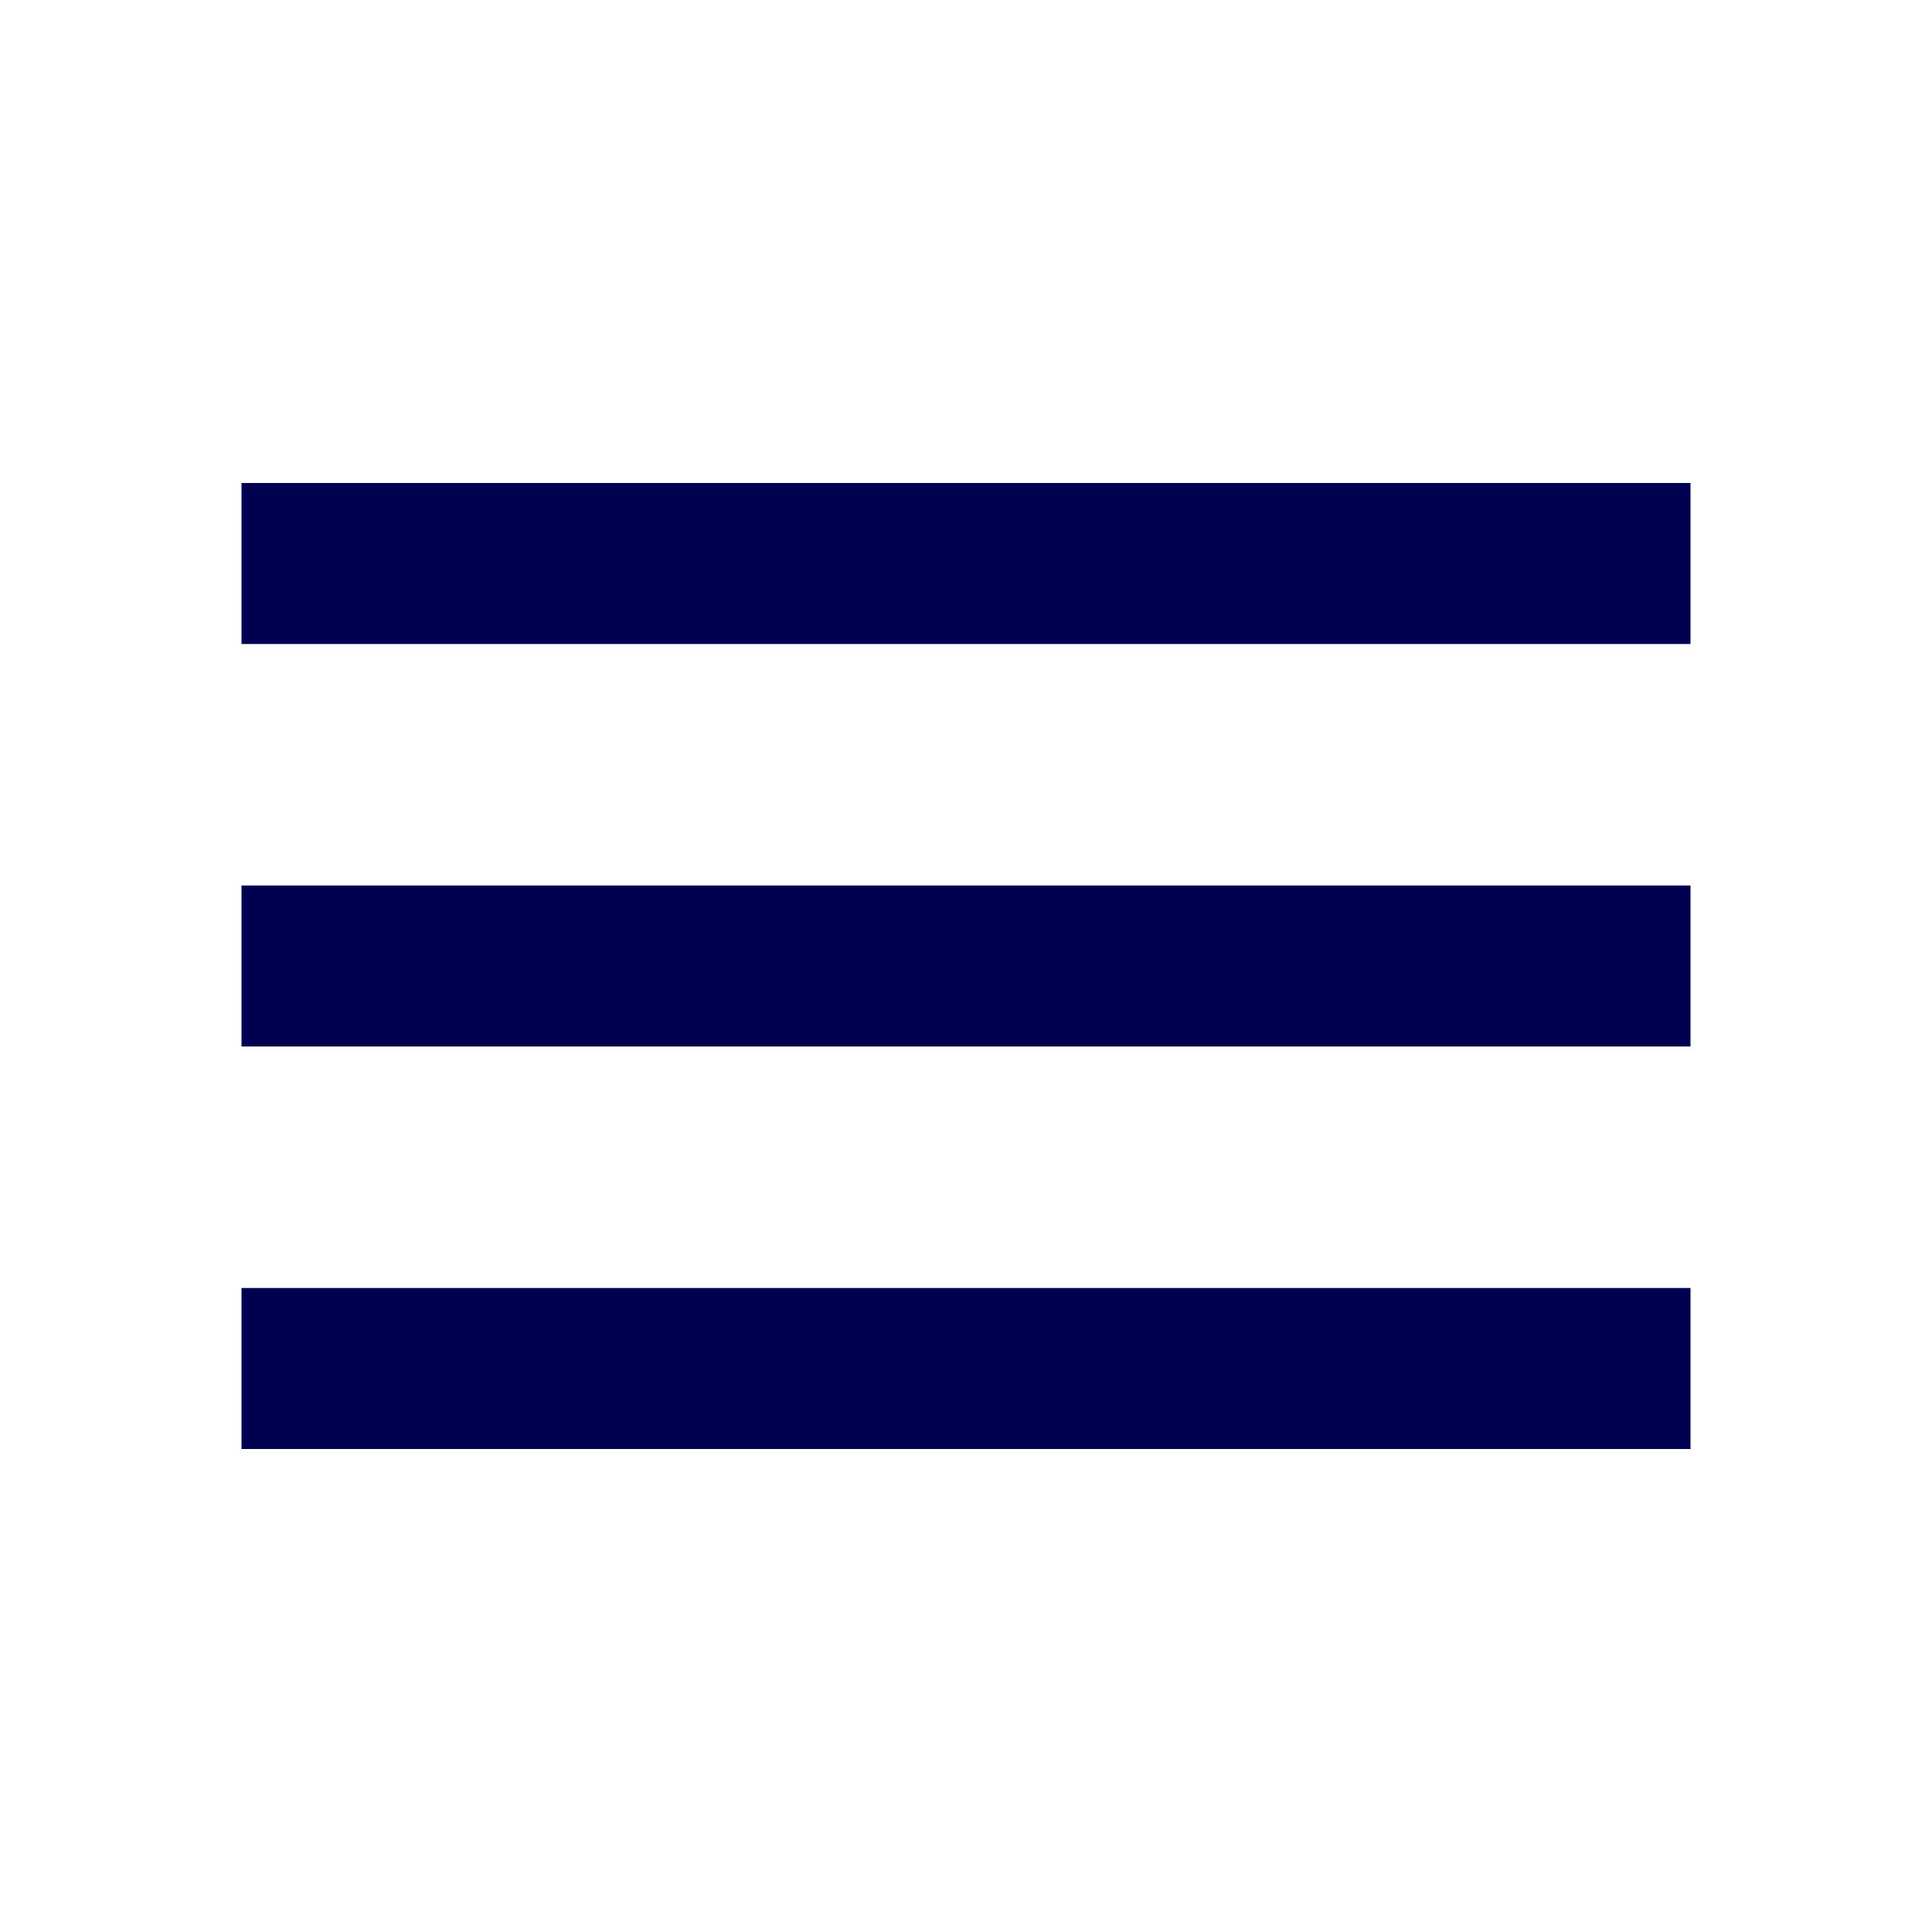
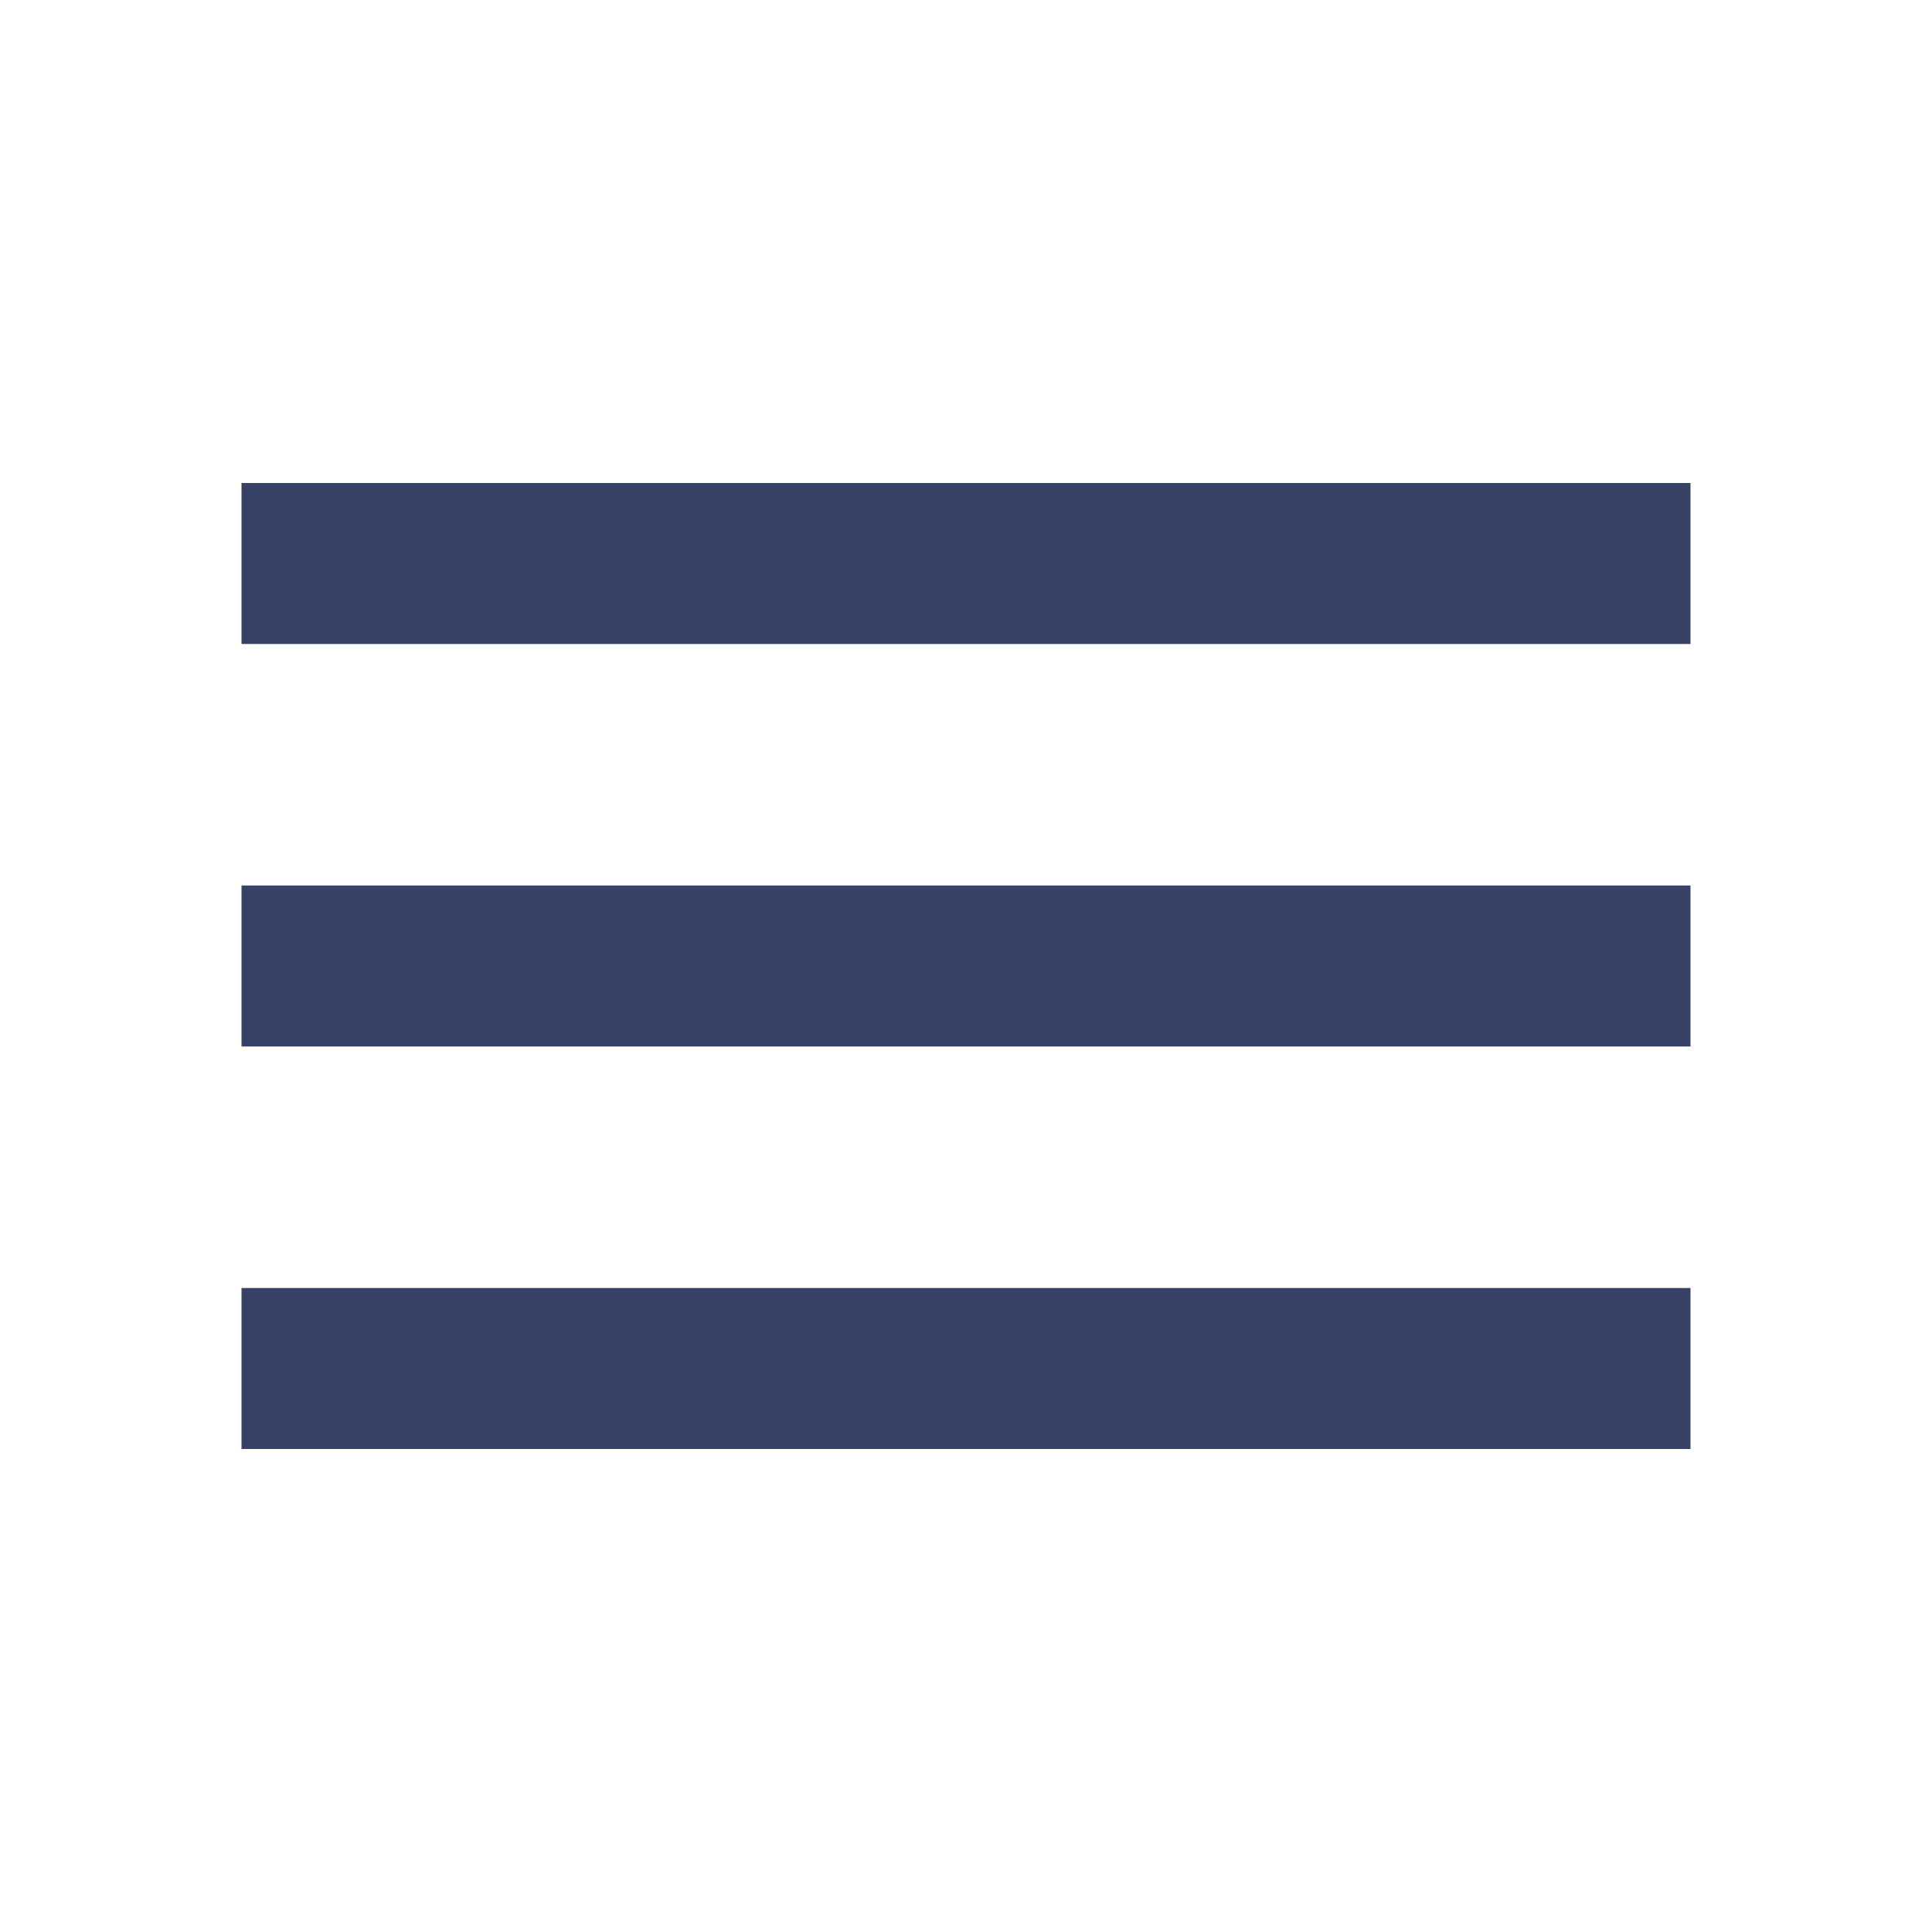
<svg xmlns="http://www.w3.org/2000/svg" width="24" height="24" viewBox="0 0 24 24">
  <path d="M0 0h24v24H0z" fill="none" />
-   <path d="M3 18h18v-2H3v2zm0-5h18v-2H3v2zm0-7v2h18V6H3z" fill="#000051" />
+   <path d="M3 18h18v-2H3v2zm0-5h18v-2H3v2zm0-7v2h18V6H3z" fill="#374266" />
</svg>
